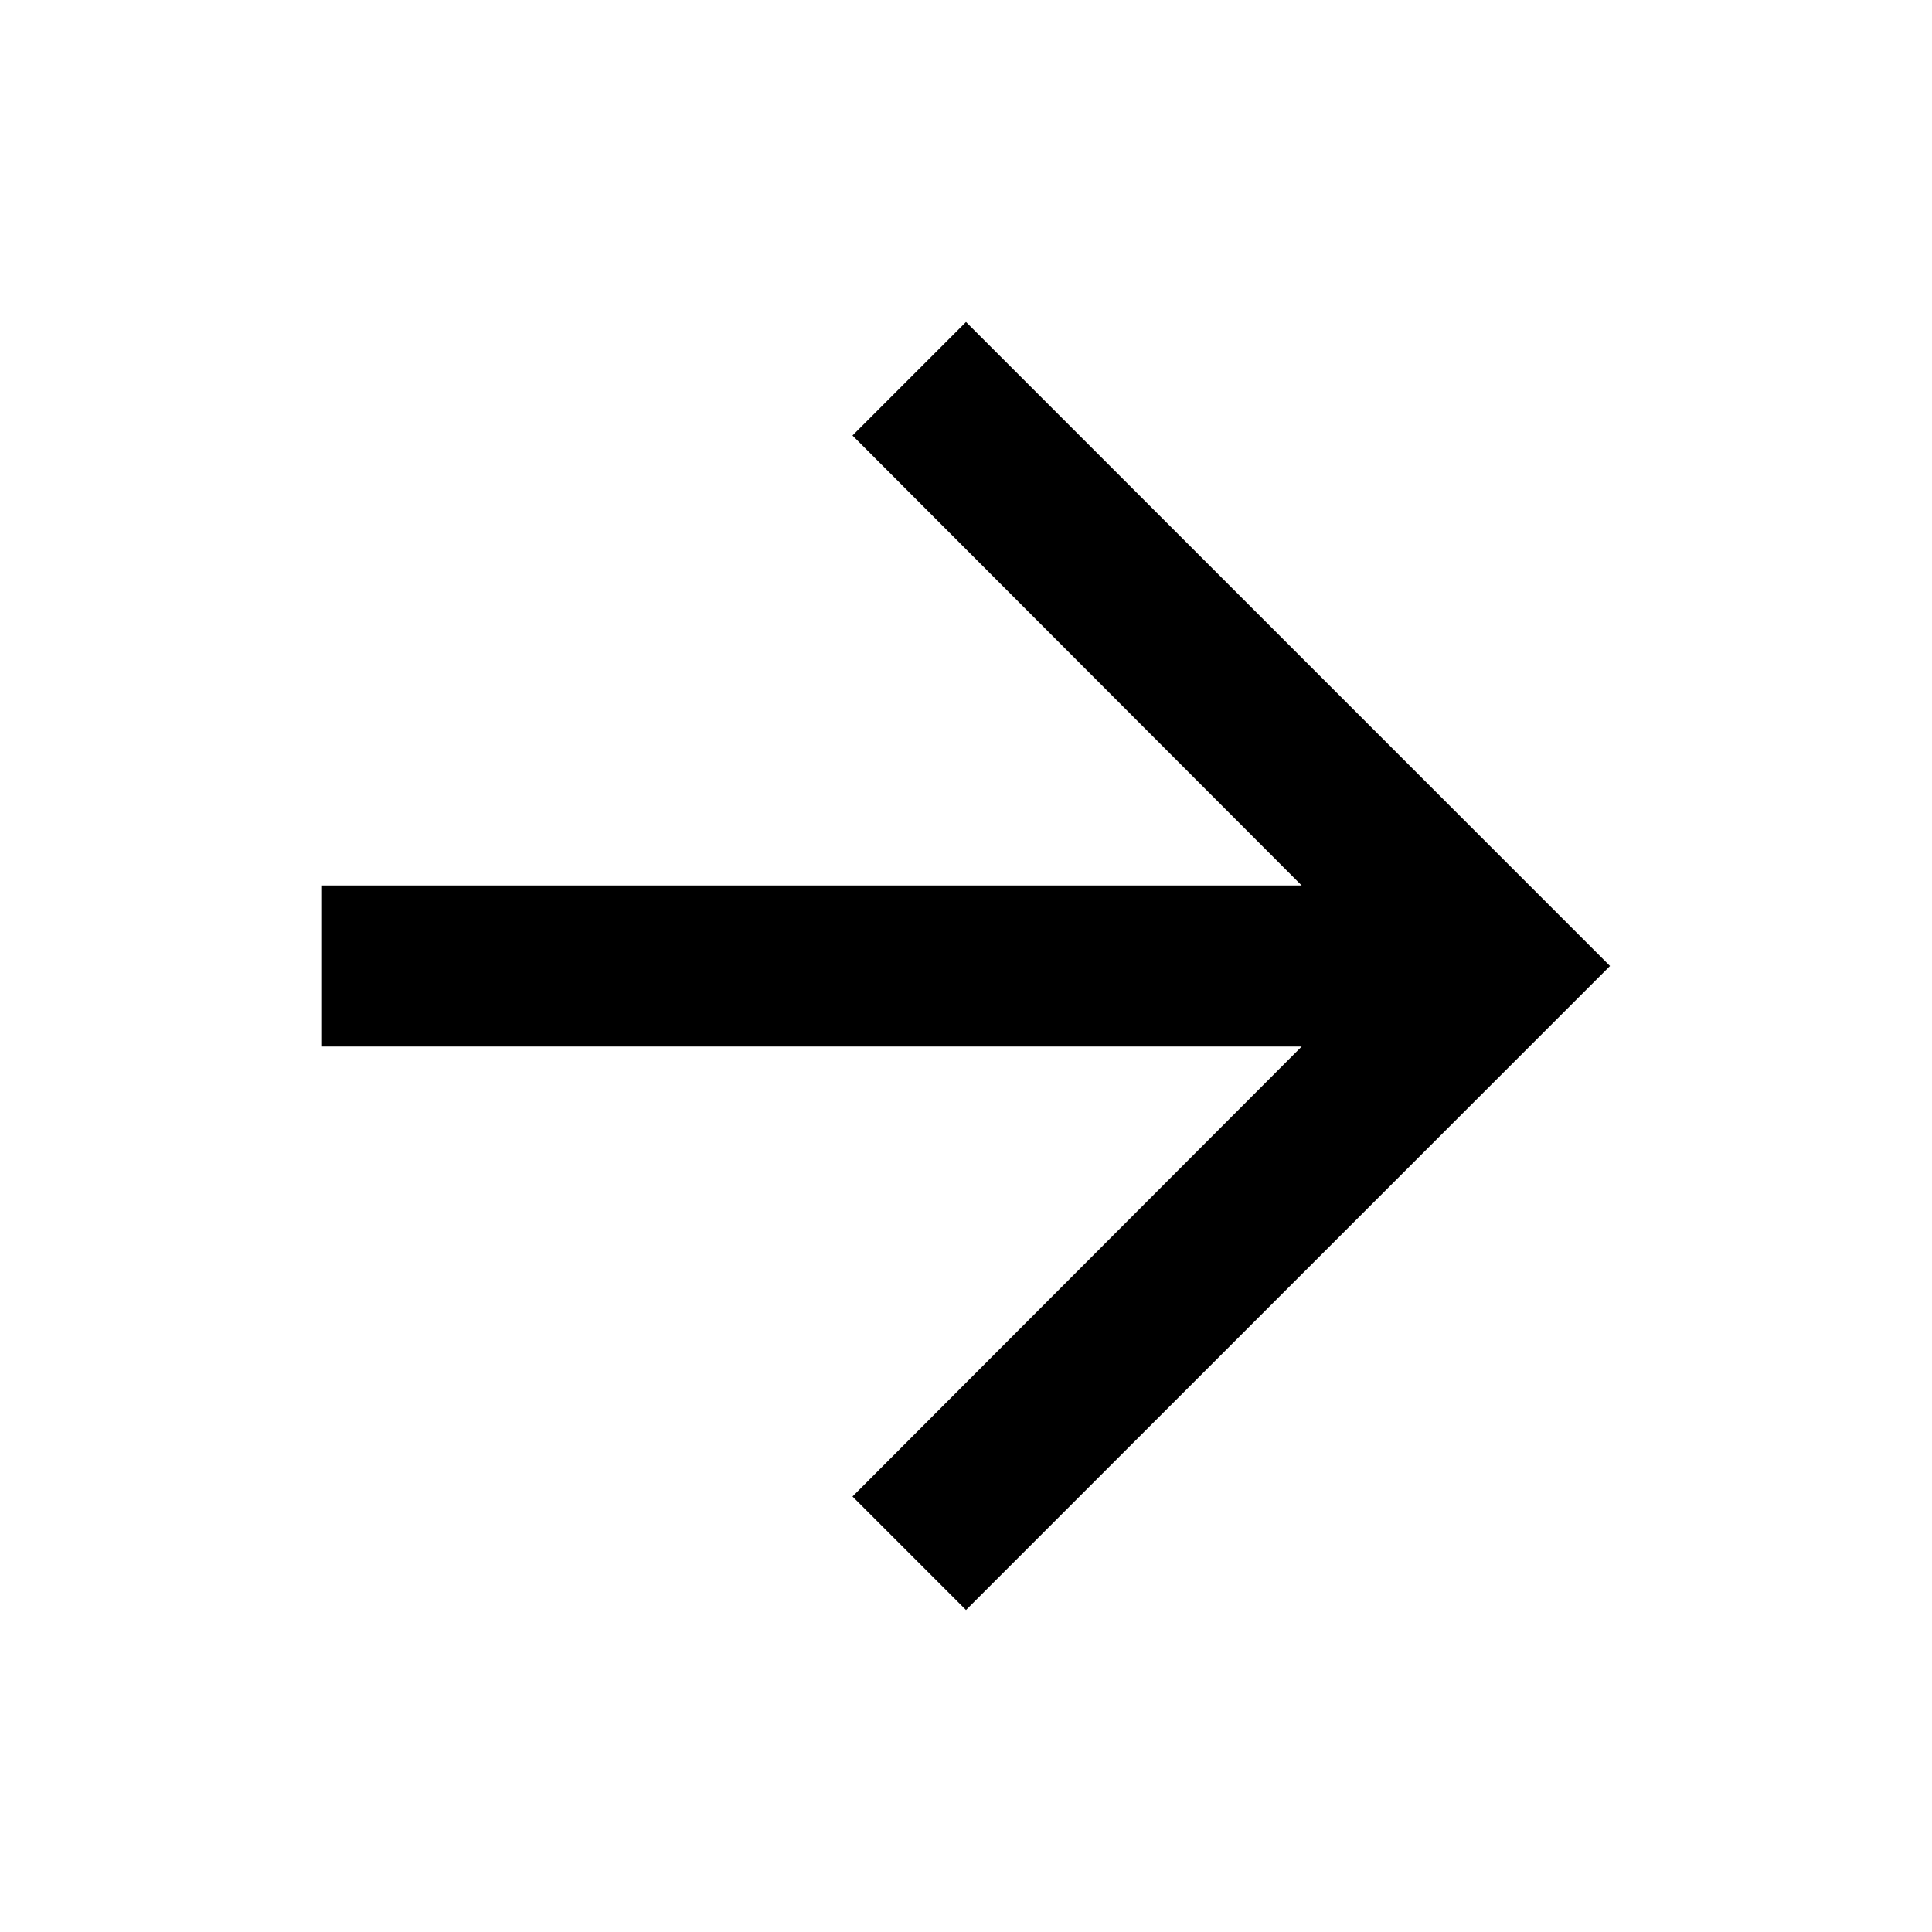
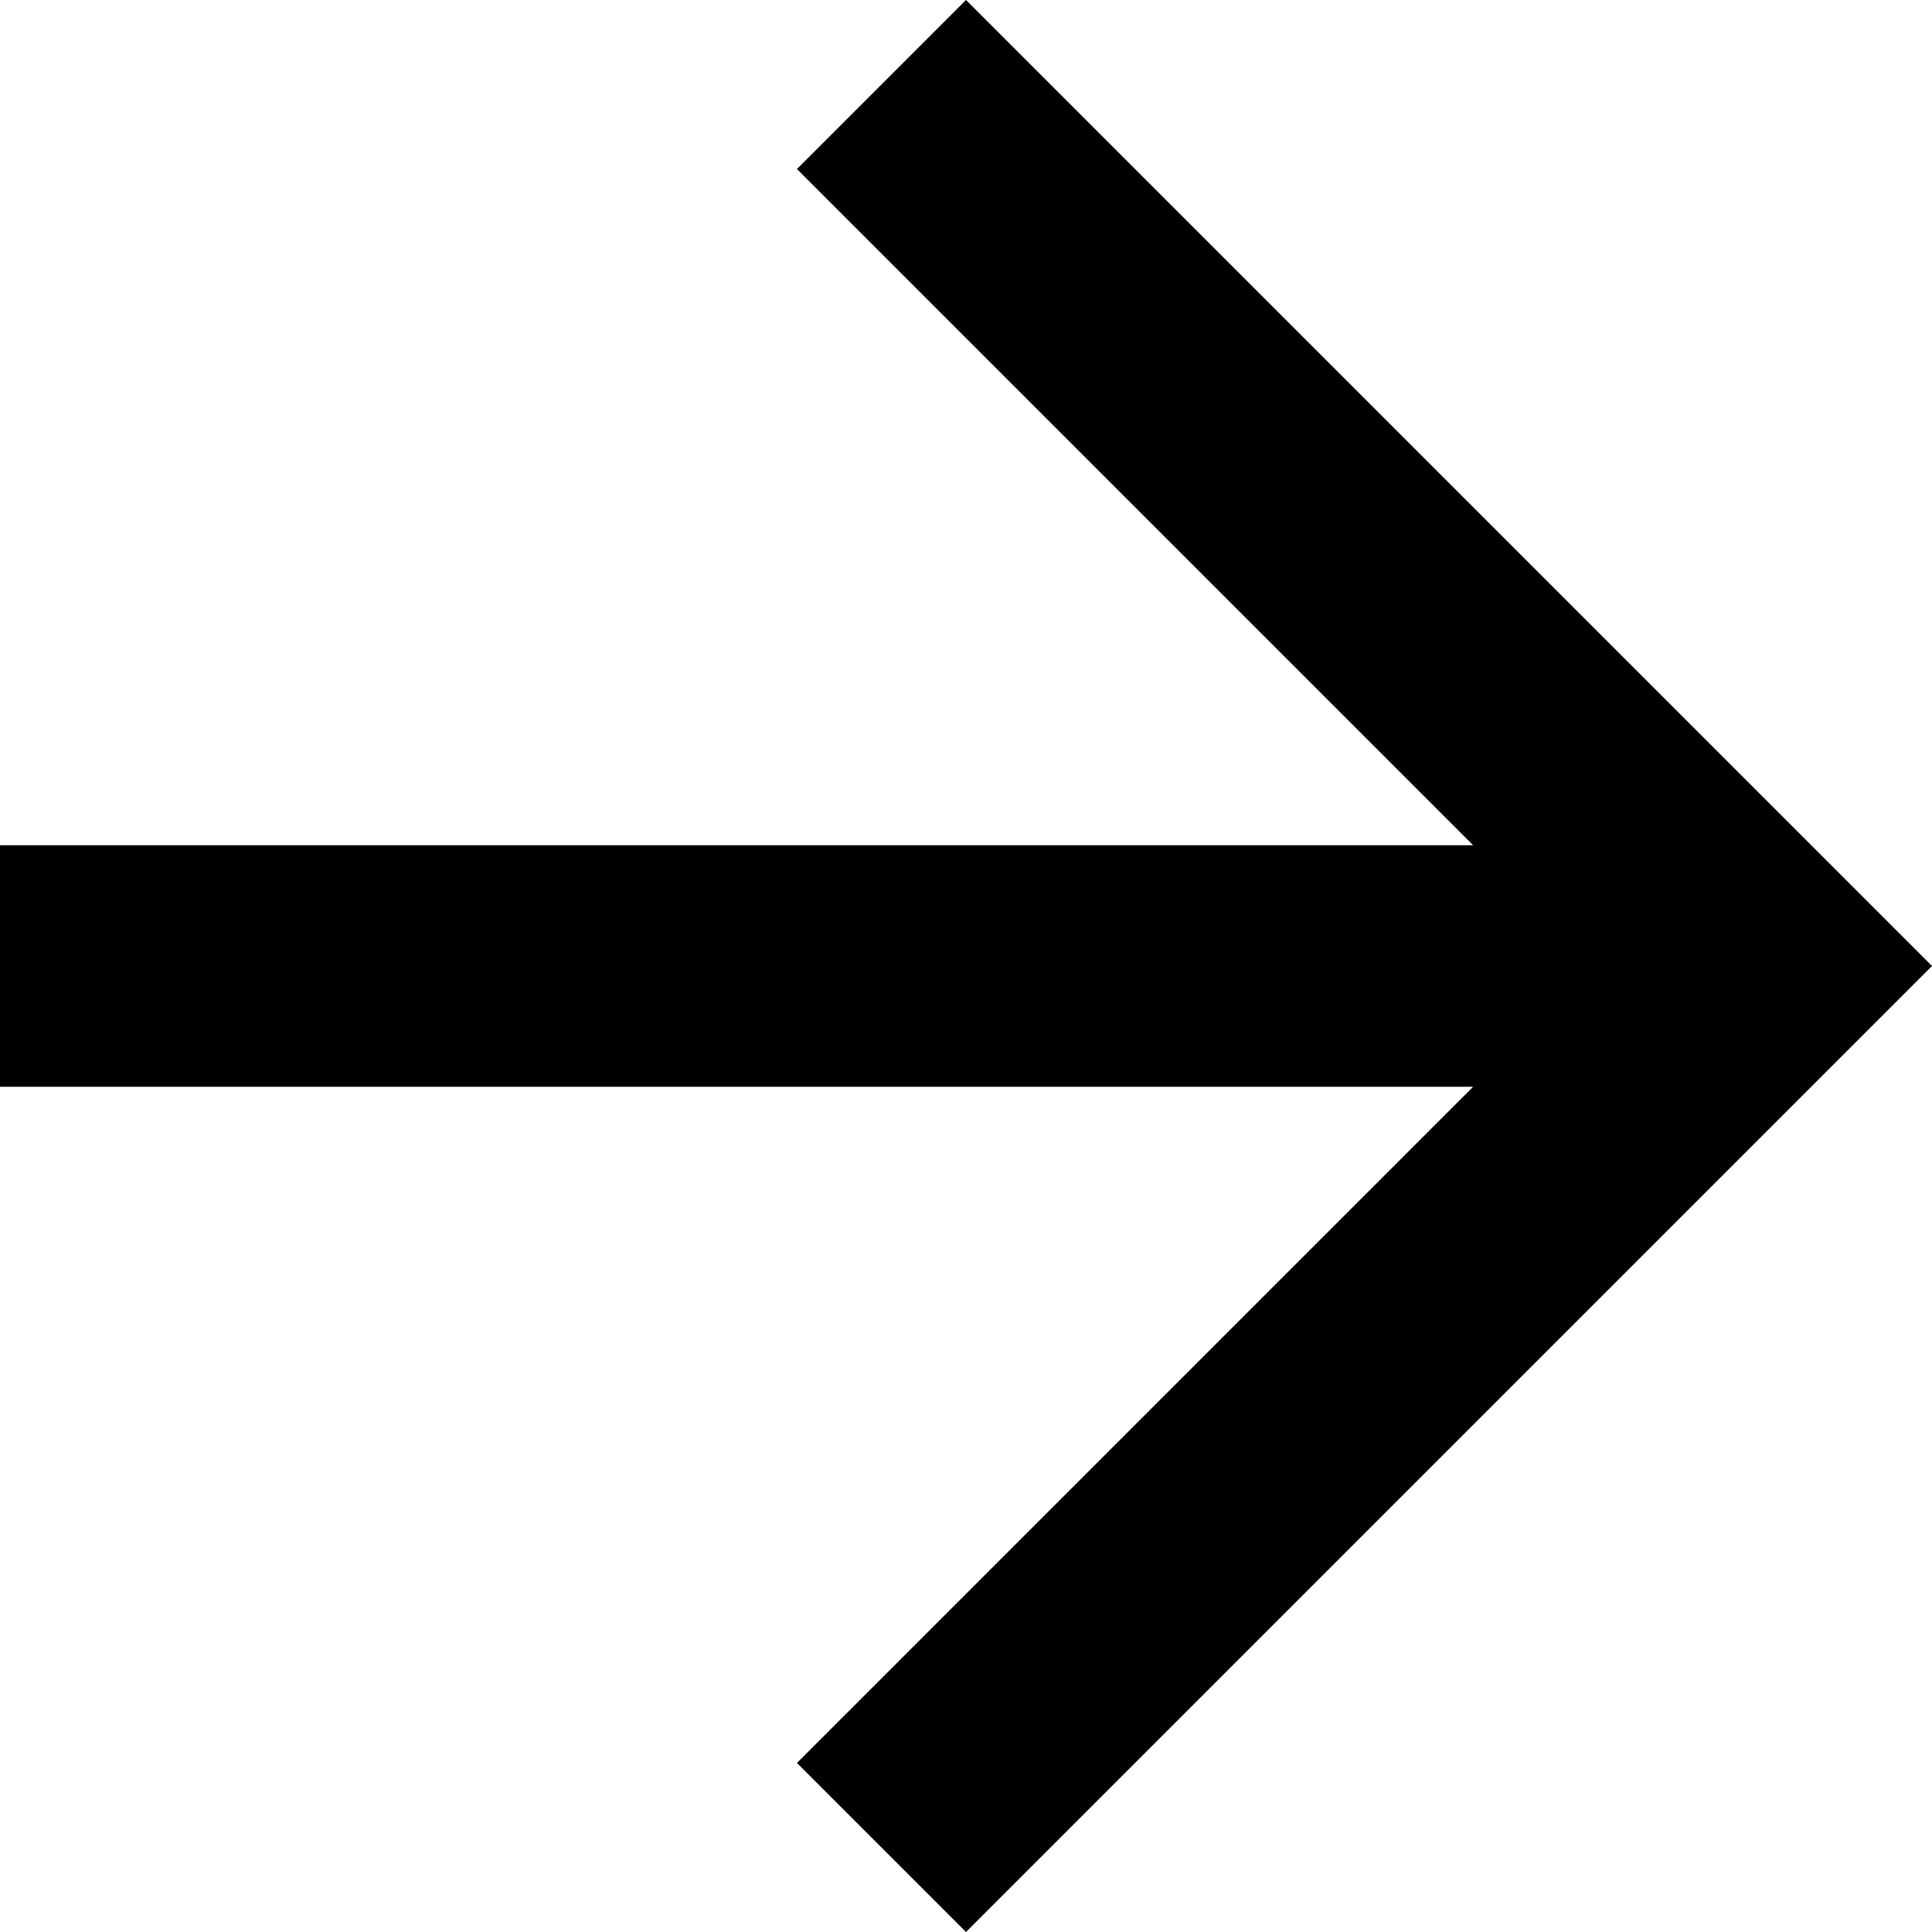
- <svg xmlns="http://www.w3.org/2000/svg" fill="#000000" height="24" viewBox="0 0 24 24" width="24">
-   <path d="M0 0h24v24H0z" fill="none" />
-   <path d="M12 4l-1.41 1.41L16.17 11H4v2h12.17l-5.58 5.59L12 20l8-8z" />
+ <svg xmlns="http://www.w3.org/2000/svg" version="1.1" x="0" y="0" width="16" height="16" viewBox="-57 43 16 16" enable-background="new -57 43 16 16" xml:space="preserve">
+   <path d="M-49 43l-1.4 1.4 5.6 5.6H-57v2h12.2l-5.6 5.6L-49 59l8-8L-49 43z" />
</svg>
